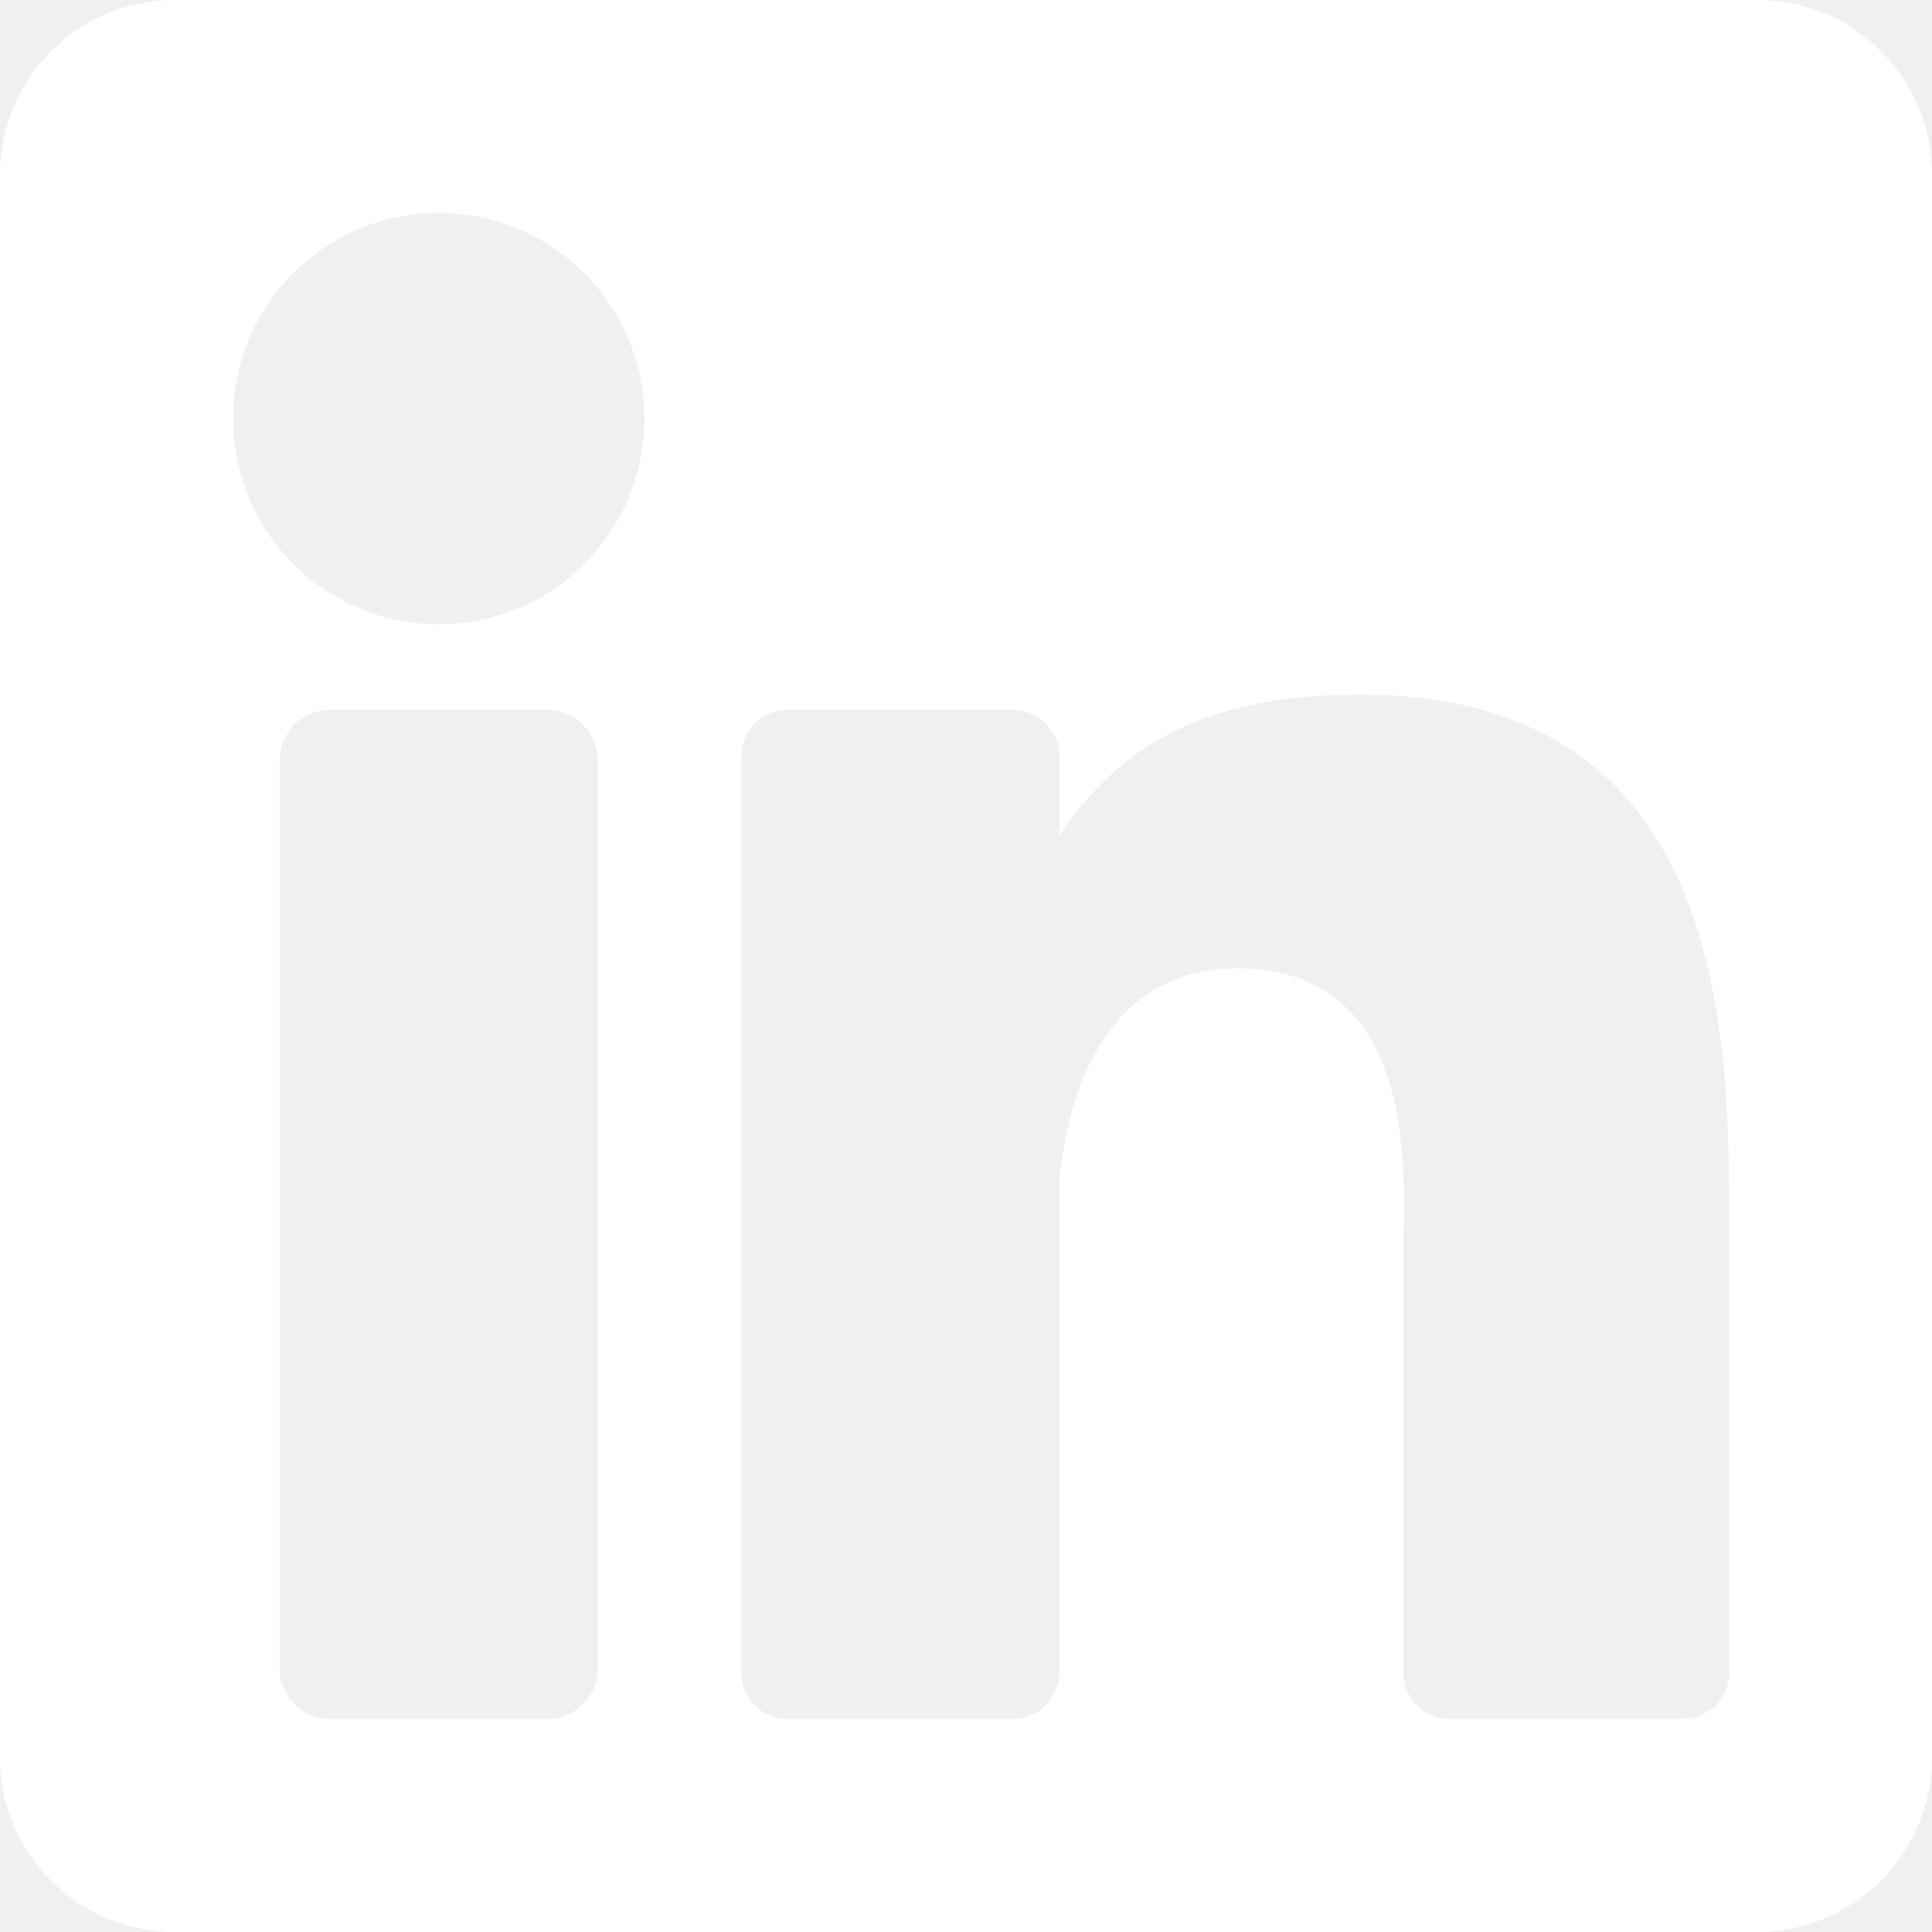
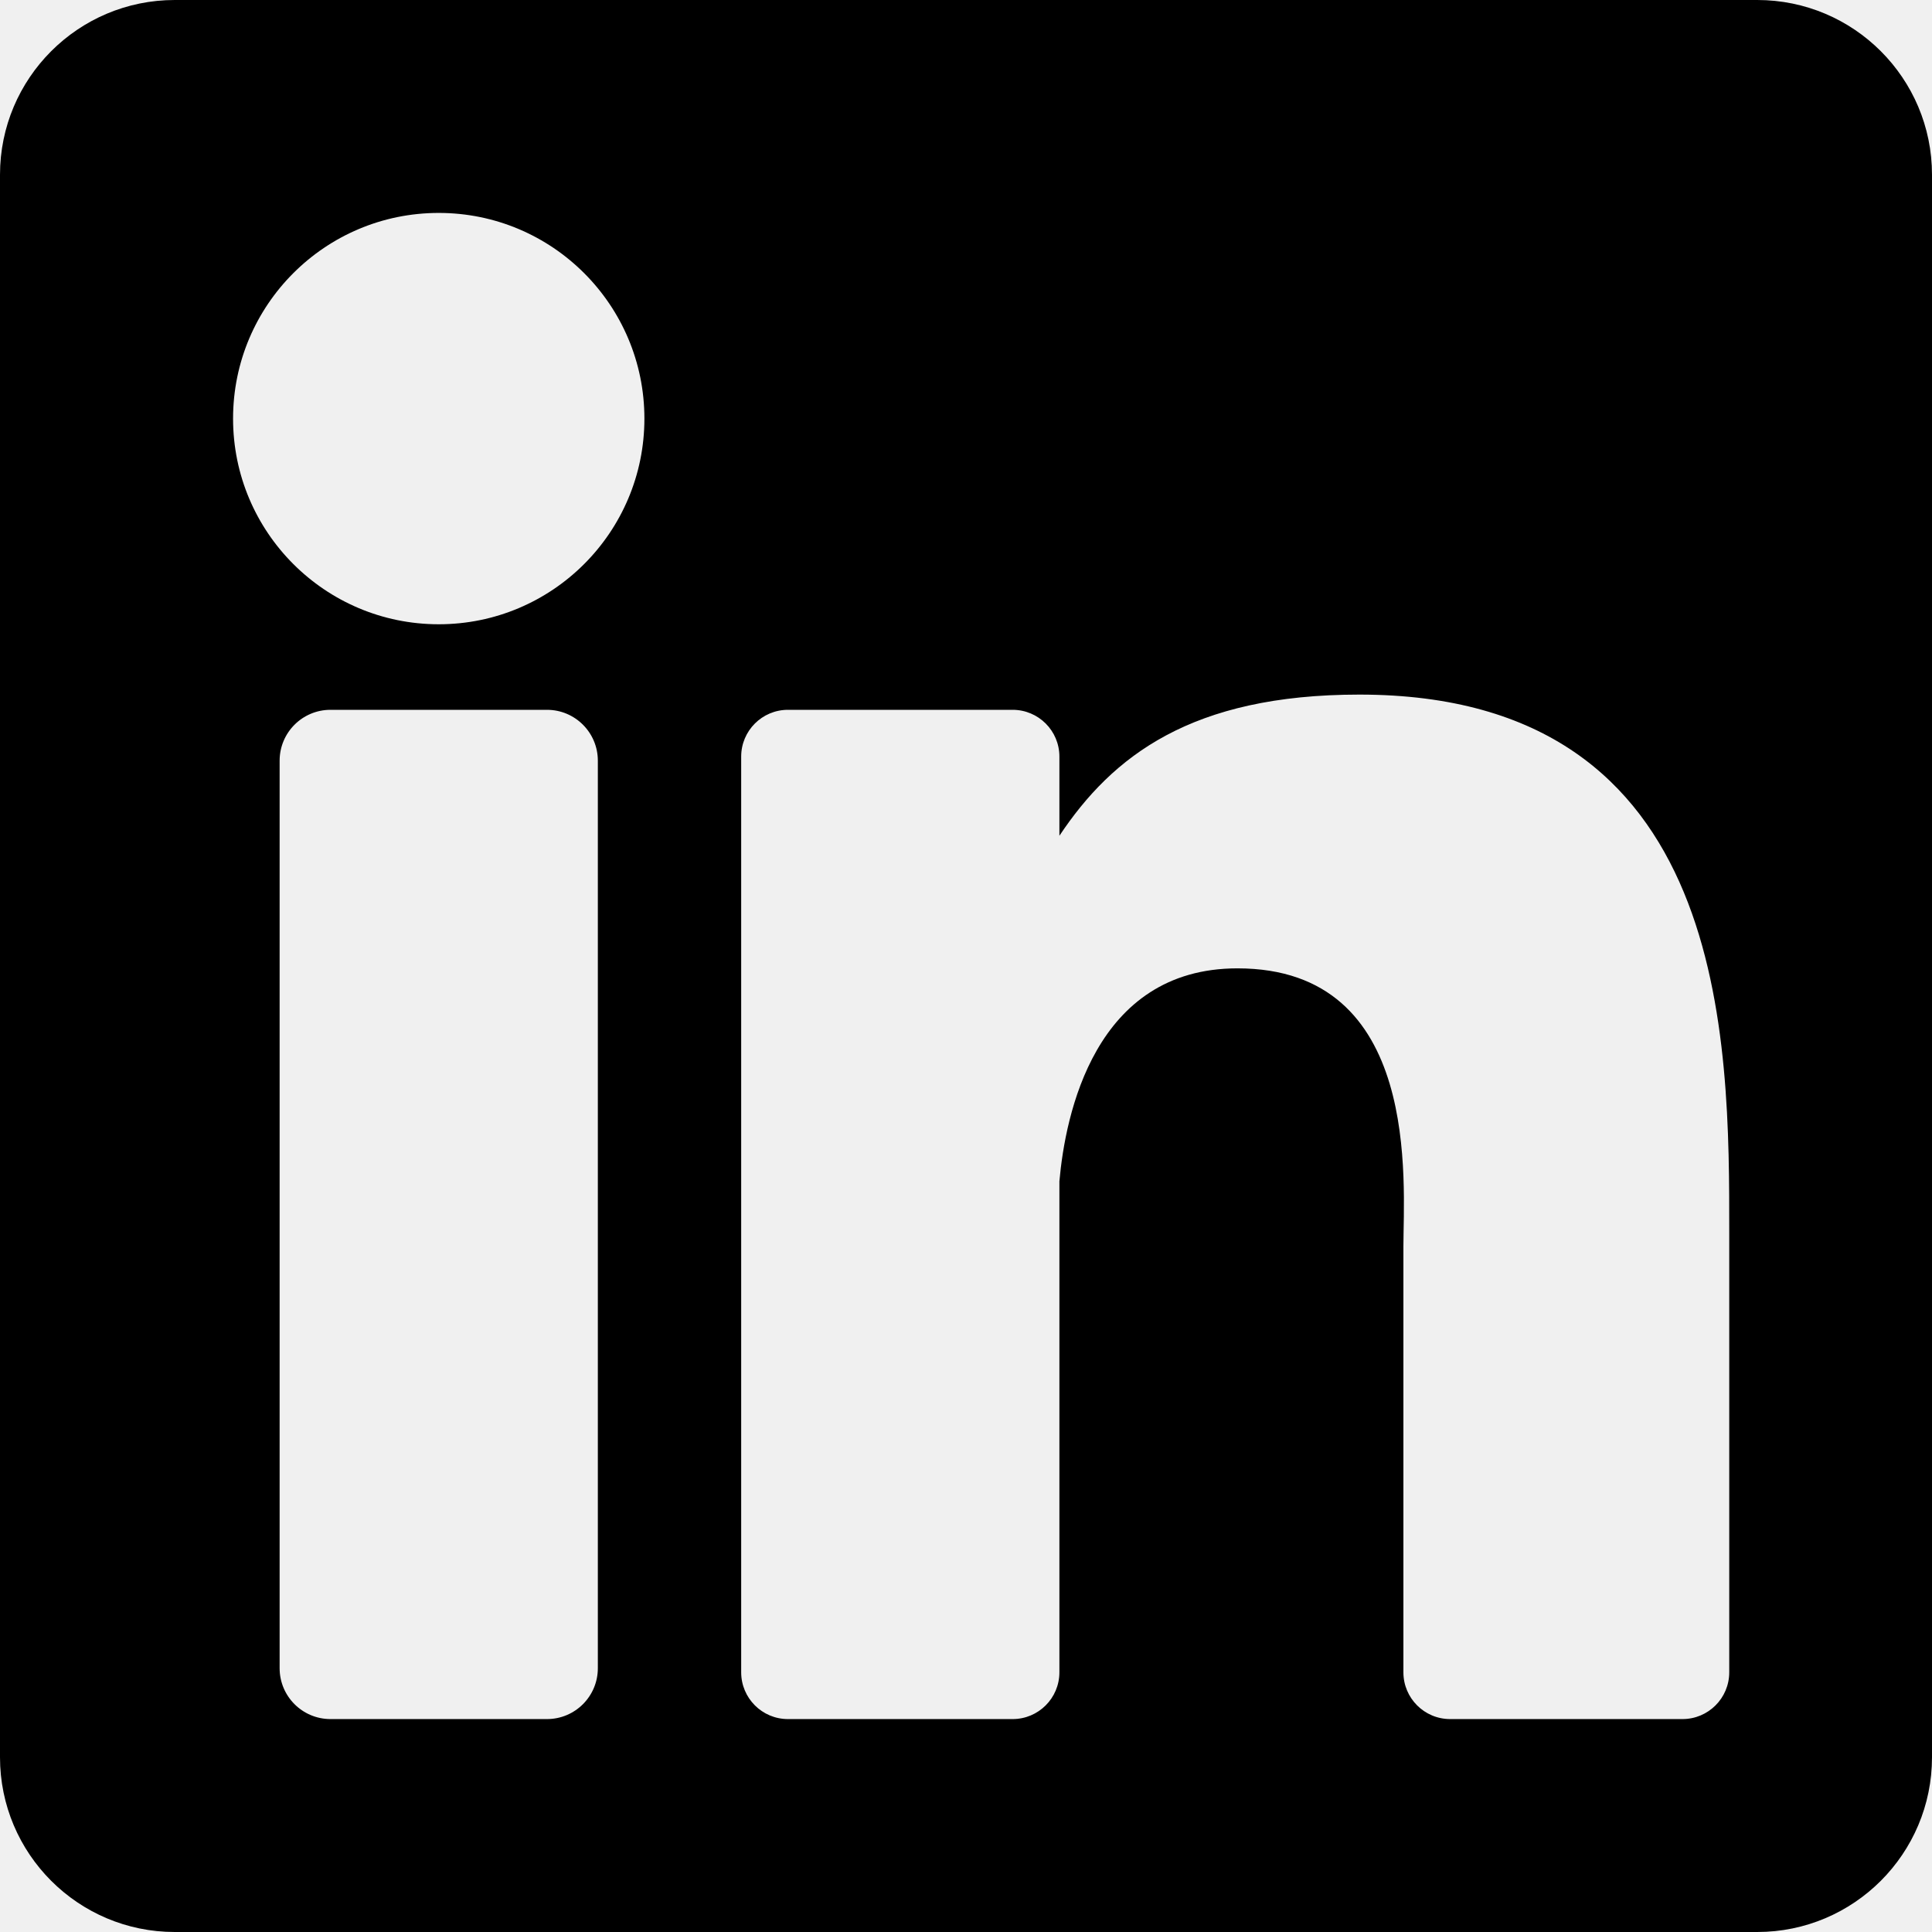
<svg xmlns="http://www.w3.org/2000/svg" height="800px" width="800px" version="1.1" id="Layer_1" viewBox="0 0 382 382" xml:space="preserve" fill="#000000">
  <g id="SVGRepo_bgCarrier" stroke-width="0" />
  <g id="SVGRepo_tracerCarrier" stroke-linecap="round" stroke-linejoin="round" />
  <g id="SVGRepo_iconCarrier">
-     <path style="fill:#ffffff;" d="M347.445,0H34.555C15.471,0,0,15.471,0,34.555v312.889C0,366.529,15.471,382,34.555,382h312.889 C366.529,382,382,366.529,382,347.444V34.555C382,15.471,366.529,0,347.445,0z M118.207,329.844c0,5.554-4.502,10.056-10.056,10.056 H65.345c-5.554,0-10.056-4.502-10.056-10.056V150.403c0-5.554,4.502-10.056,10.056-10.056h42.806 c5.554,0,10.056,4.502,10.056,10.056V329.844z M86.748,123.432c-22.459,0-40.666-18.207-40.666-40.666S64.289,42.1,86.748,42.1 s40.666,18.207,40.666,40.666S109.208,123.432,86.748,123.432z M341.91,330.654c0,5.106-4.14,9.246-9.246,9.246H286.73 c-5.106,0-9.246-4.14-9.246-9.246v-84.168c0-12.556,3.683-55.021-32.813-55.021c-28.309,0-34.051,29.066-35.204,42.11v97.079 c0,5.106-4.139,9.246-9.246,9.246h-44.426c-5.106,0-9.246-4.14-9.246-9.246V149.593c0-5.106,4.14-9.246,9.246-9.246h44.426 c5.106,0,9.246,4.14,9.246,9.246v15.655c10.497-15.753,26.097-27.912,59.312-27.912c73.552,0,73.131,68.716,73.131,106.472 L341.91,330.654L341.91,330.654z" />
+     <path style="fill:#000000;" d="M347.445,0H34.555C15.471,0,0,15.471,0,34.555v312.889C0,366.529,15.471,382,34.555,382h312.889 C366.529,382,382,366.529,382,347.444V34.555C382,15.471,366.529,0,347.445,0z M118.207,329.844c0,5.554-4.502,10.056-10.056,10.056 H65.345c-5.554,0-10.056-4.502-10.056-10.056V150.403c0-5.554,4.502-10.056,10.056-10.056h42.806 c5.554,0,10.056,4.502,10.056,10.056V329.844z M86.748,123.432c-22.459,0-40.666-18.207-40.666-40.666S64.289,42.1,86.748,42.1 s40.666,18.207,40.666,40.666S109.208,123.432,86.748,123.432z M341.91,330.654c0,5.106-4.14,9.246-9.246,9.246H286.73 c-5.106,0-9.246-4.14-9.246-9.246v-84.168c0-12.556,3.683-55.021-32.813-55.021c-28.309,0-34.051,29.066-35.204,42.11v97.079 c0,5.106-4.139,9.246-9.246,9.246h-44.426c-5.106,0-9.246-4.14-9.246-9.246V149.593c0-5.106,4.14-9.246,9.246-9.246h44.426 c5.106,0,9.246,4.14,9.246,9.246v15.655c10.497-15.753,26.097-27.912,59.312-27.912c73.552,0,73.131,68.716,73.131,106.472 L341.91,330.654L341.91,330.654z" />
  </g>
</svg>
